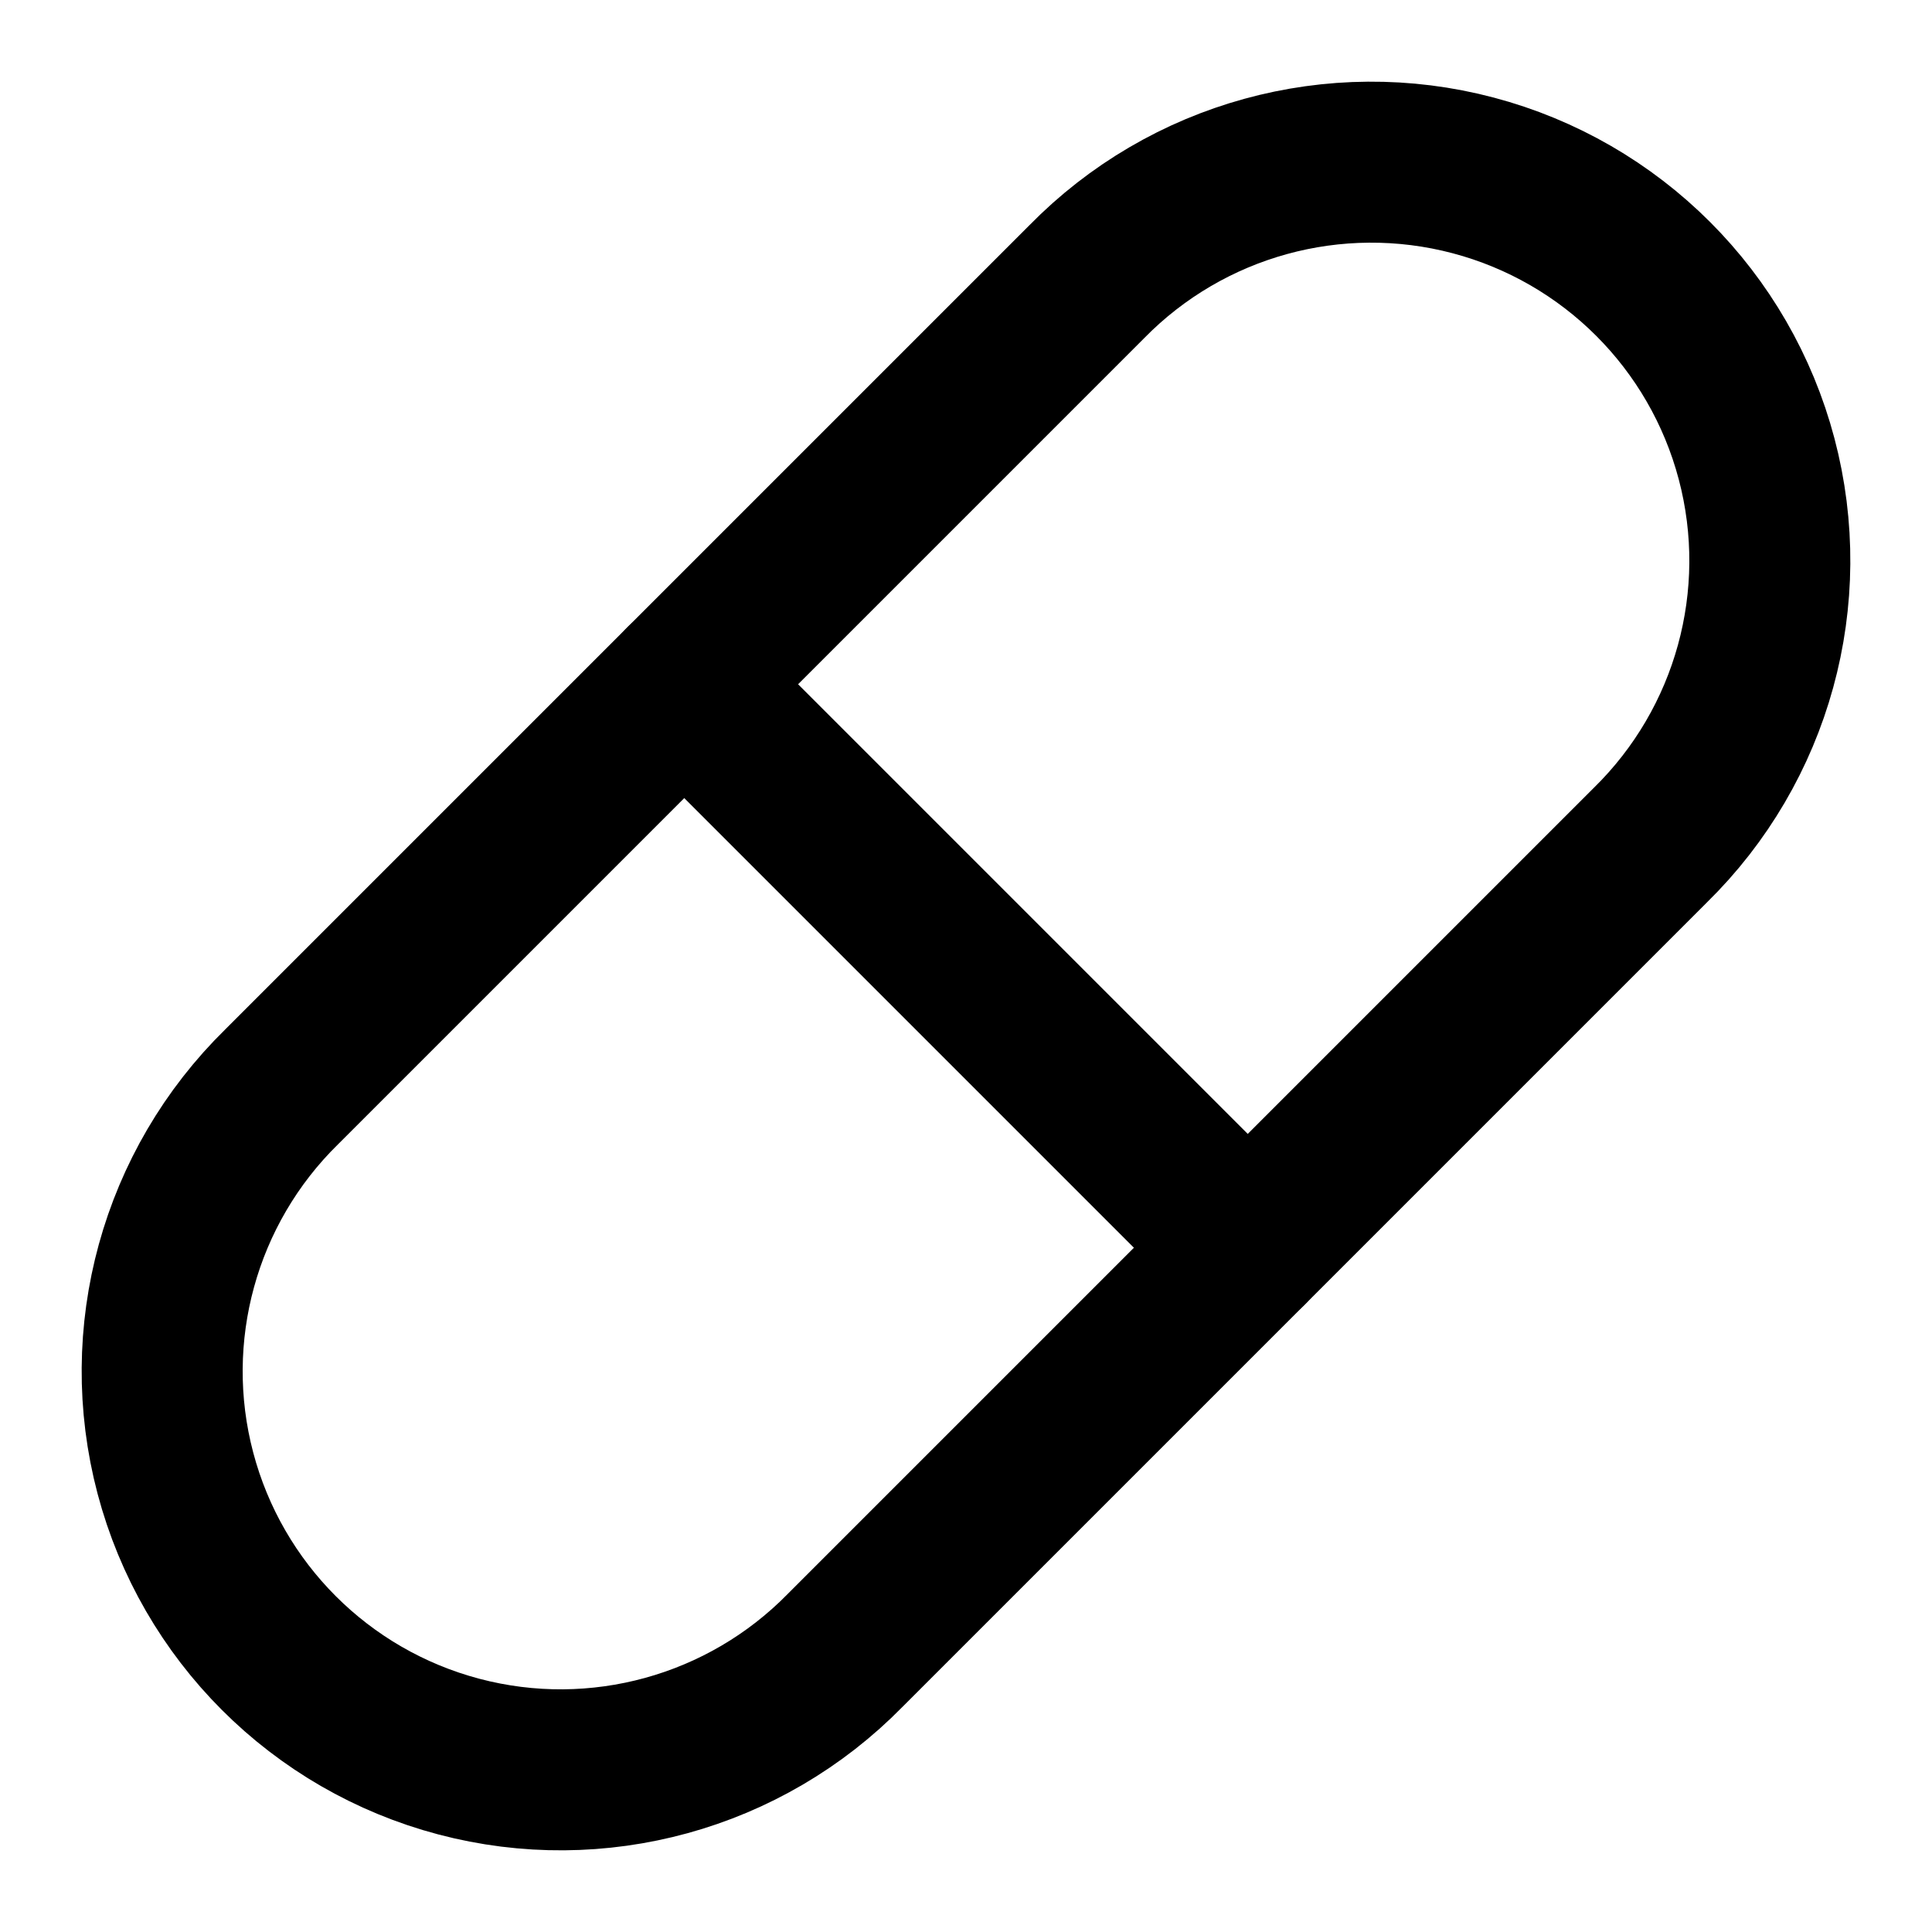
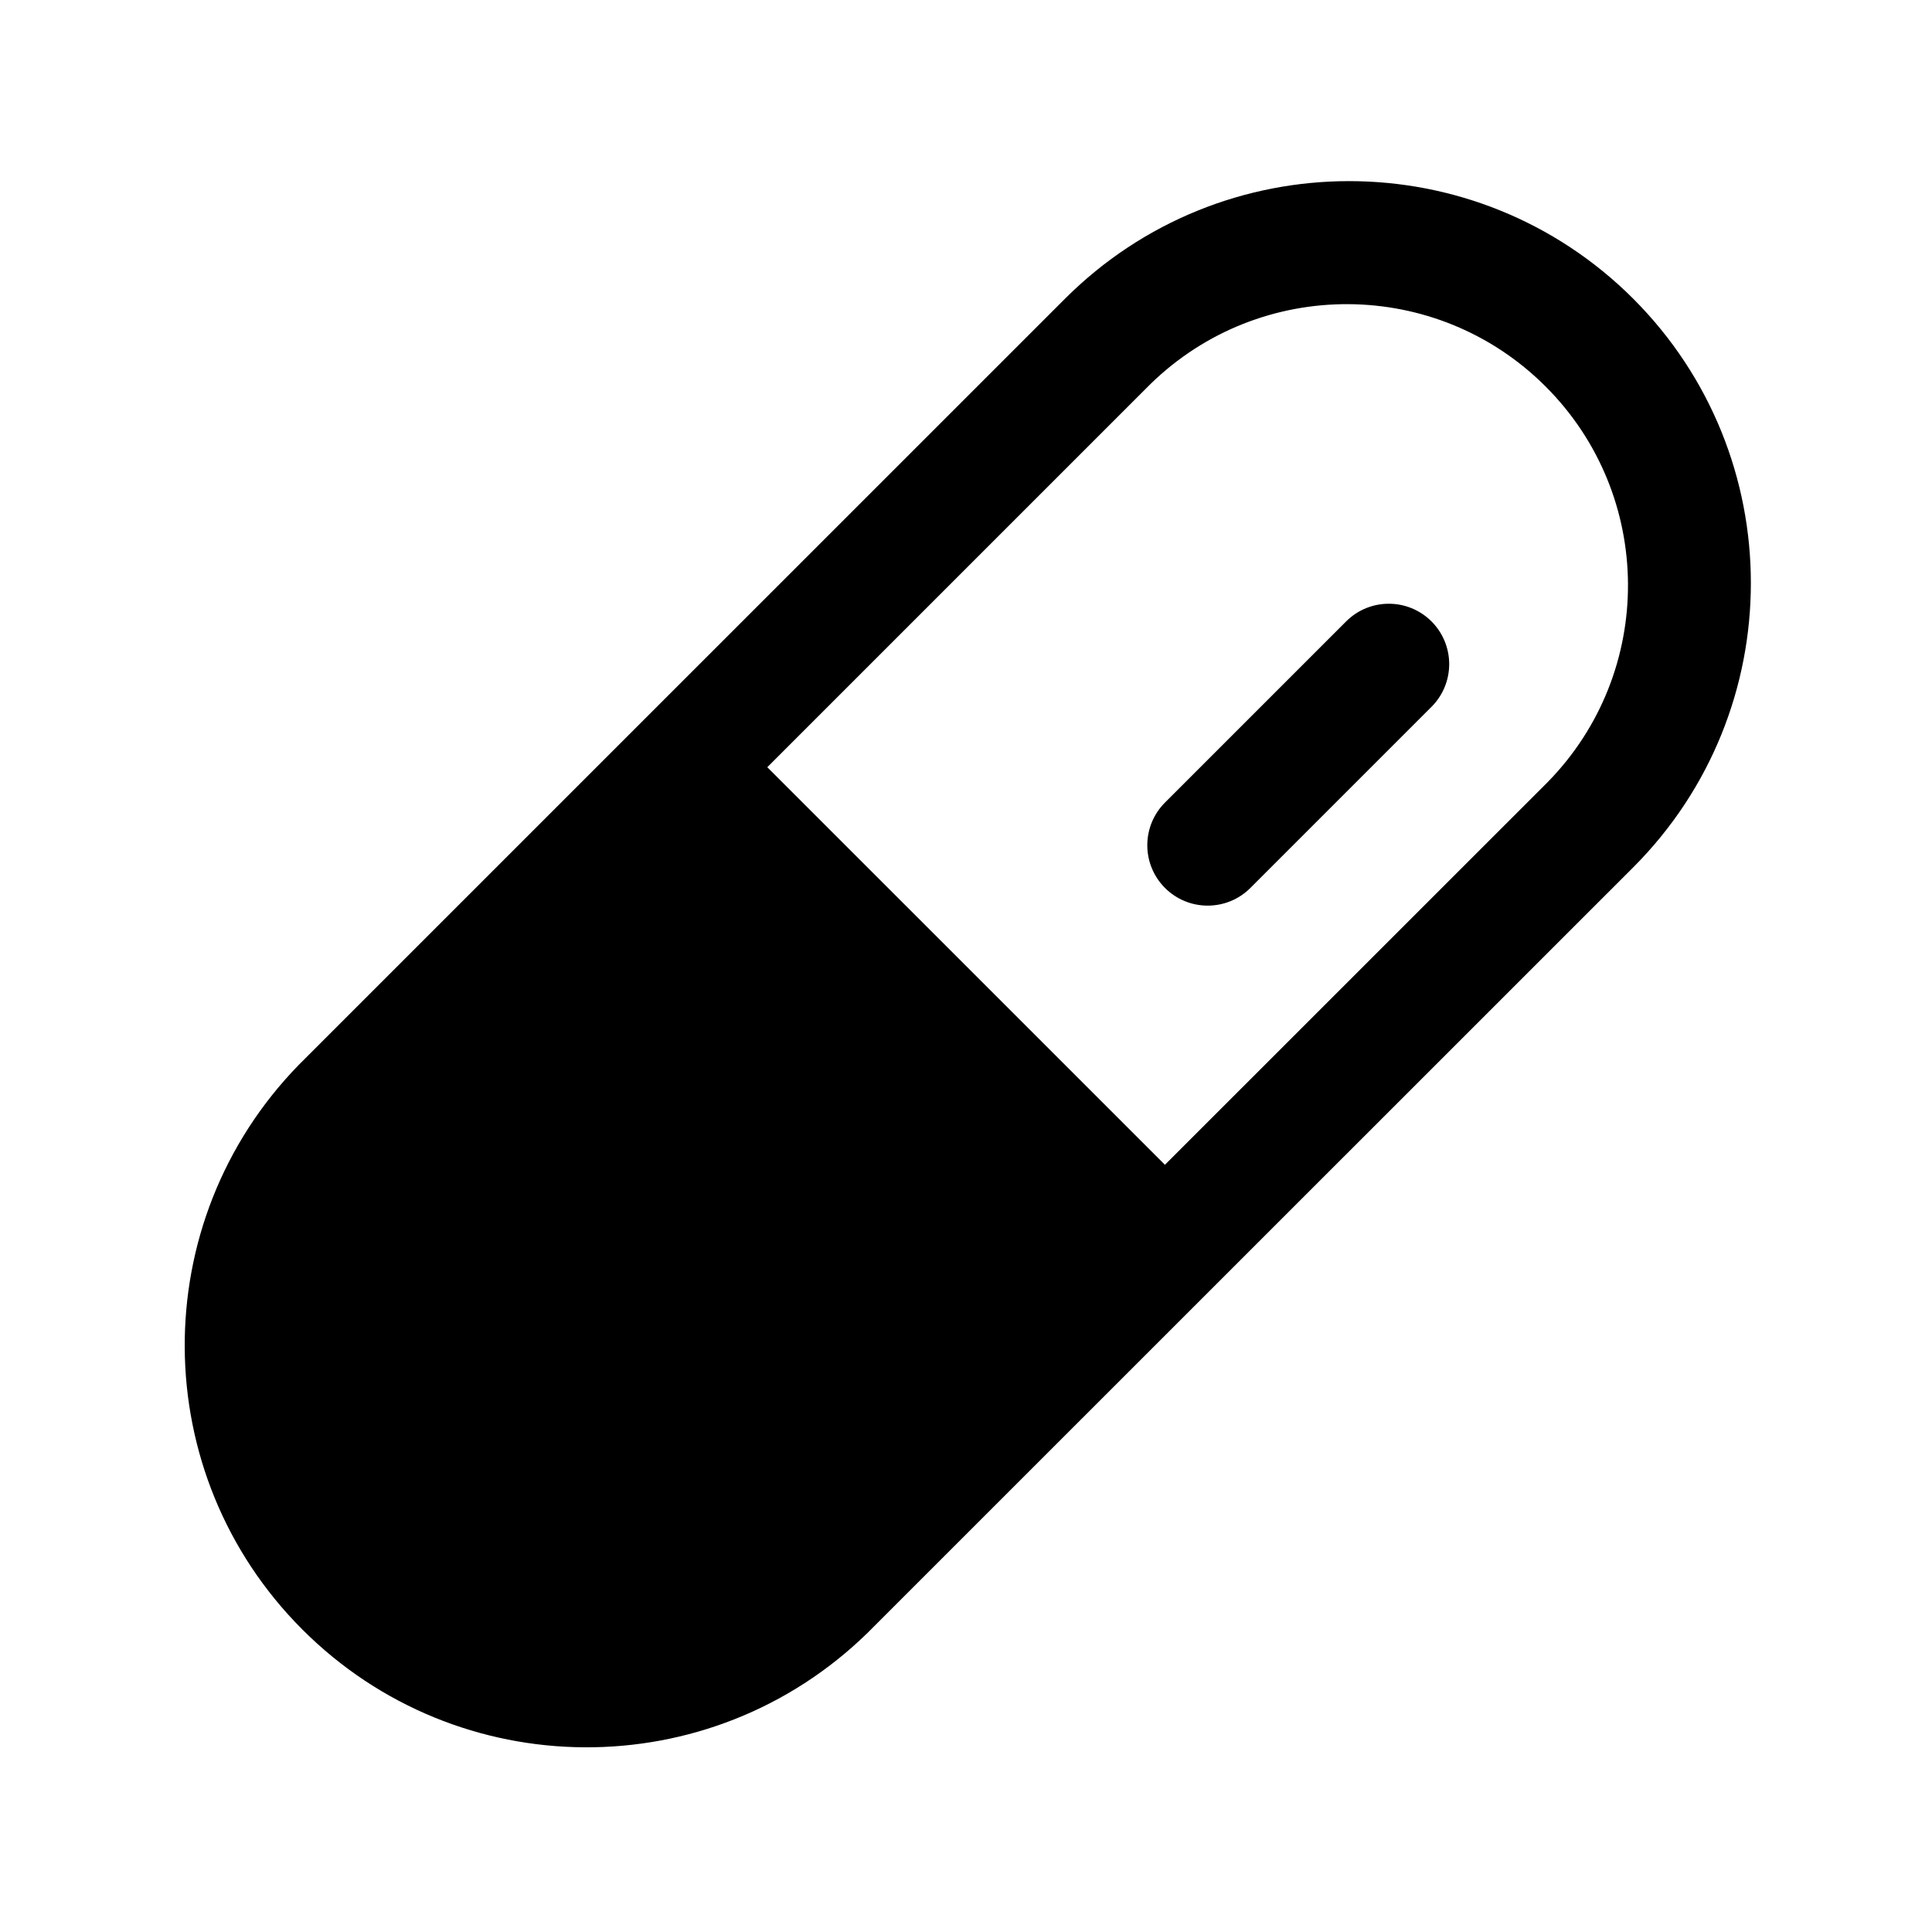
- <svg xmlns="http://www.w3.org/2000/svg" class="lucide lucide-pill" width="24" height="24" viewBox="0 0 24 24" fill="none" stroke="currentColor" stroke-width="2" stroke-linecap="round" stroke-linejoin="round">
-   <path d="m10.5 20.5 10-10a4.95 4.95 0 1 0-7-7l-10 10a4.95 4.95 0 1 0 7 7Z" />
-   <path d="m8.5 8.5 7 7" />
+ <svg xmlns="http://www.w3.org/2000/svg" viewBox="0 0 256 256" fill="currentColor">
+   <path d="M216.43,39.6a53.27,53.27,0,0,0-75.33,0L39.6,141.09a53.26,53.26,0,0,0,75.32,75.31L216.43,114.91A53.32,53.32,0,0,0,216.43,39.6Zm-11.32,64-50.75,50.74-52.69-52.68,50.75-50.75a37.26,37.26,0,0,1,52.69,52.69ZM189.68,82.34a8,8,0,0,1,0,11.32l-24,24a8,8,0,1,1-11.31-11.32l24-24A8,8,0,0,1,189.68,82.34Z" />
</svg>
